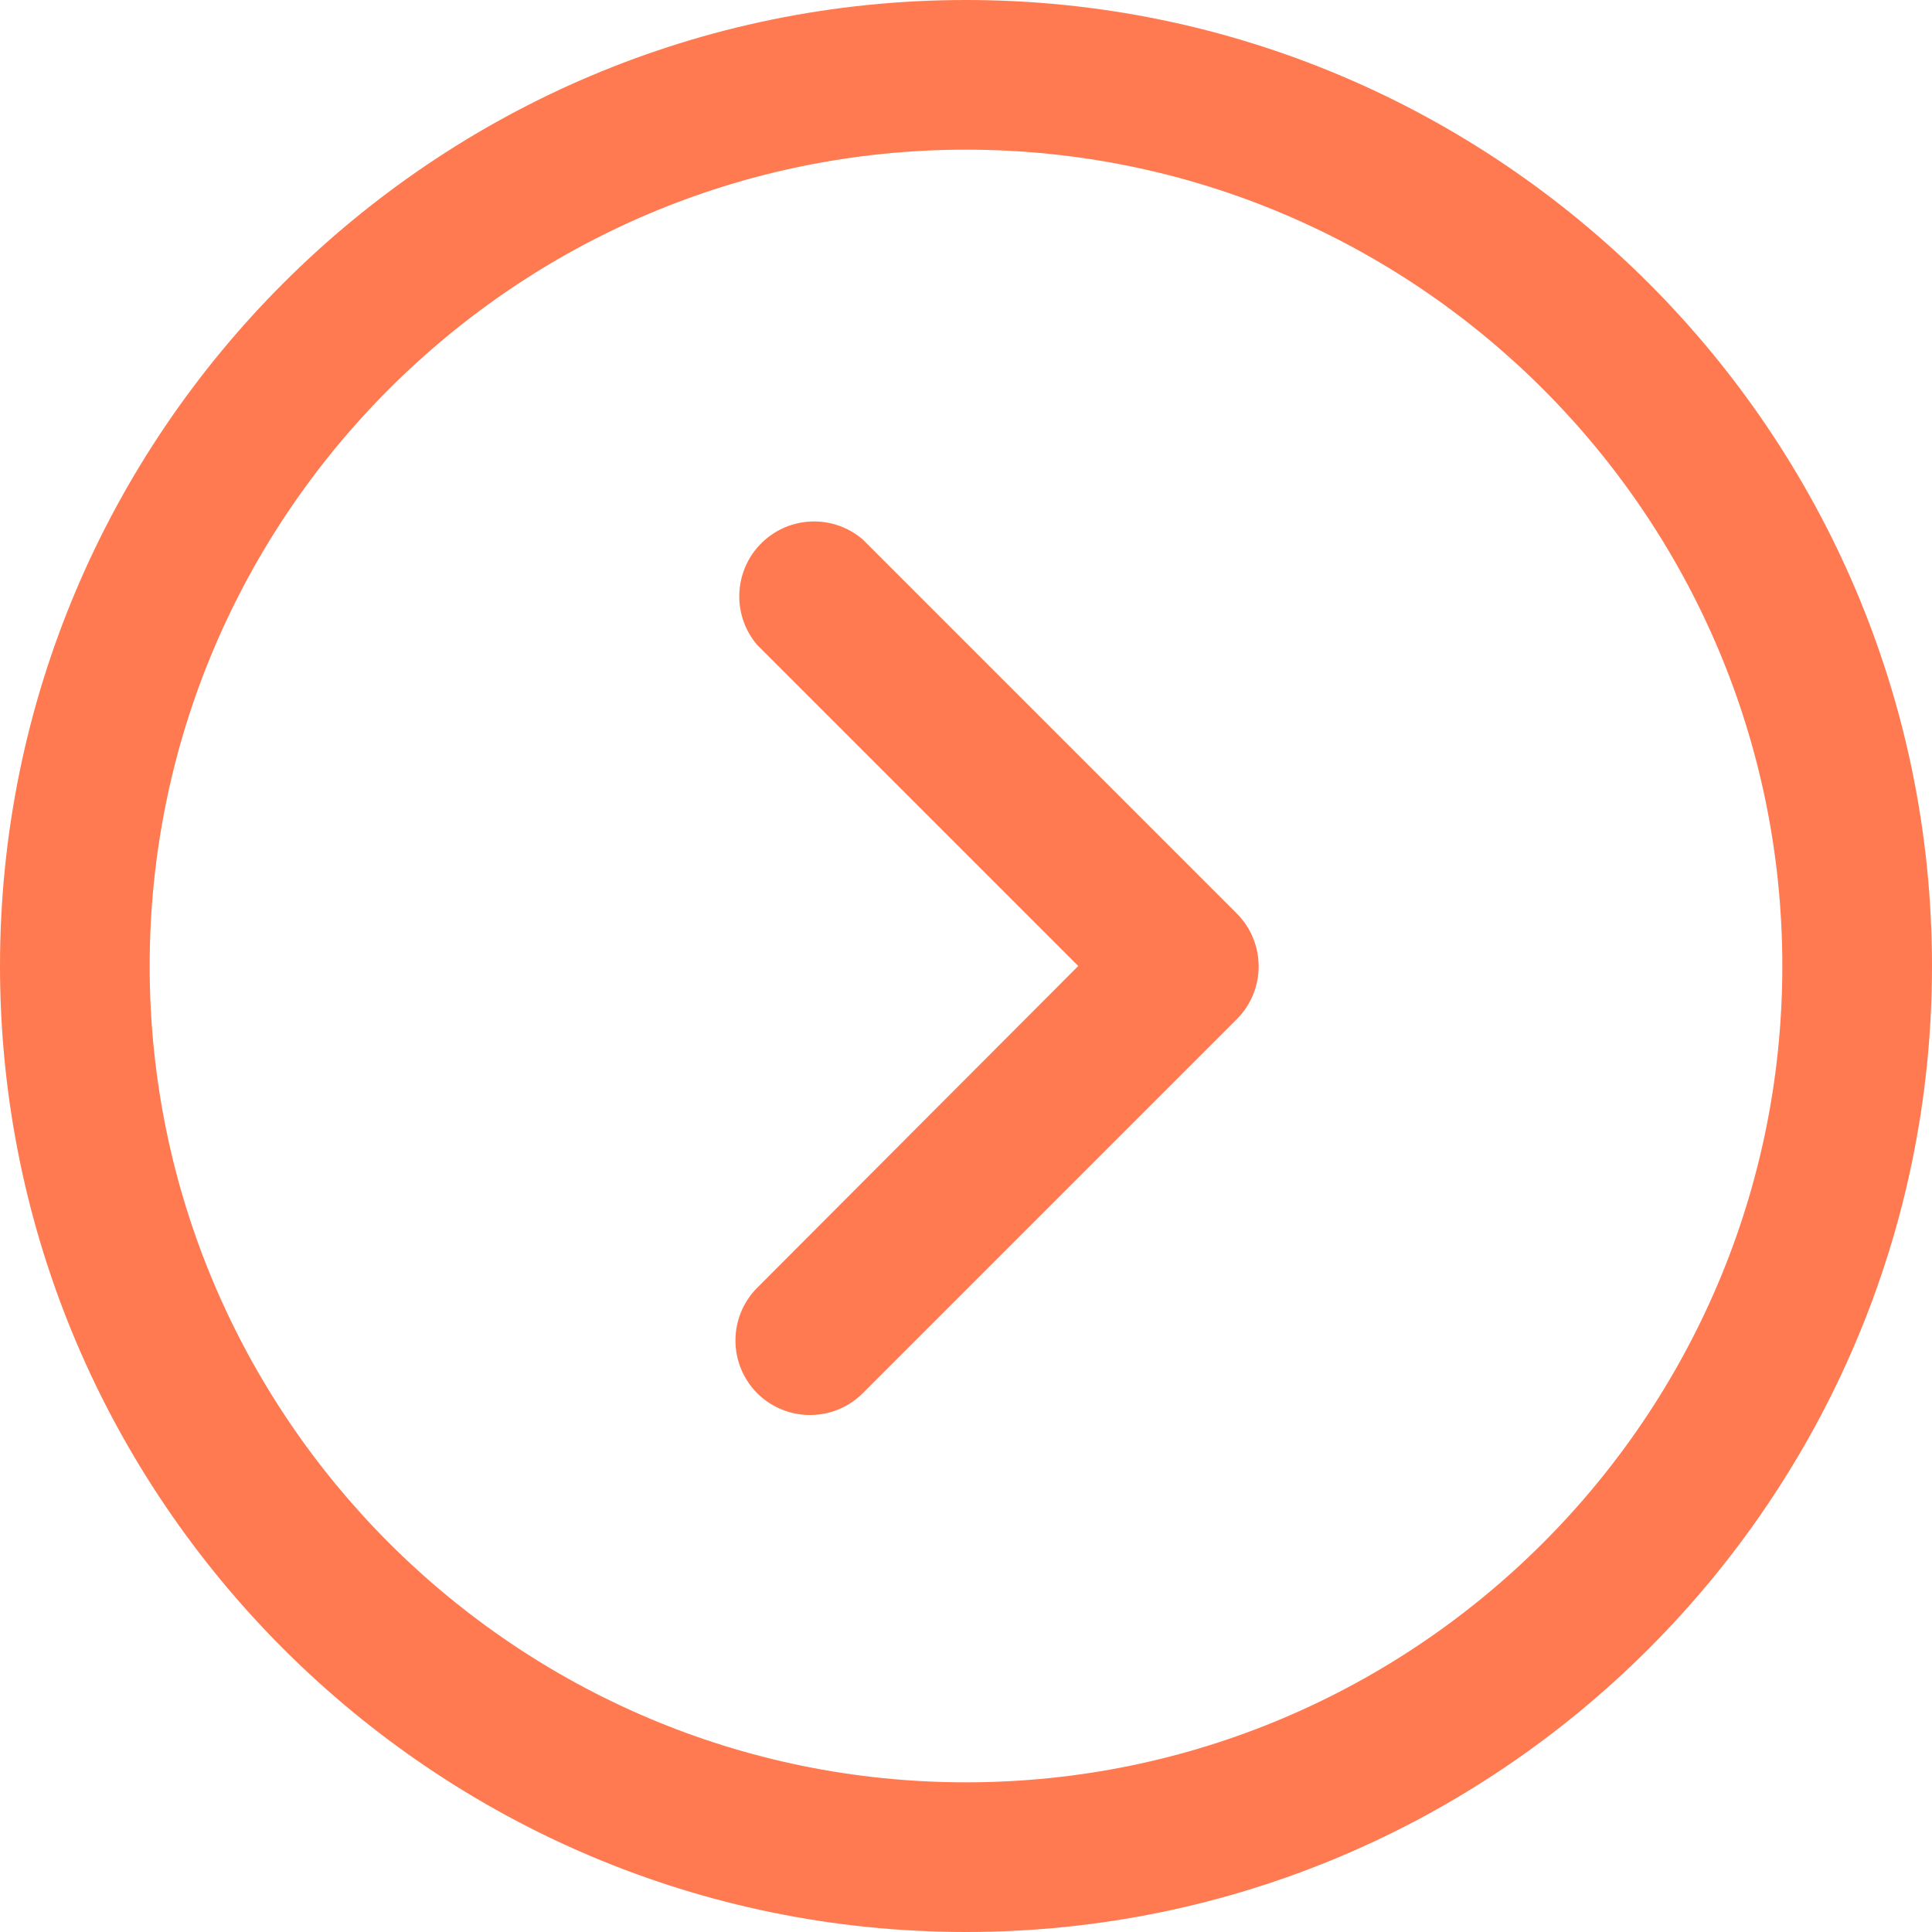
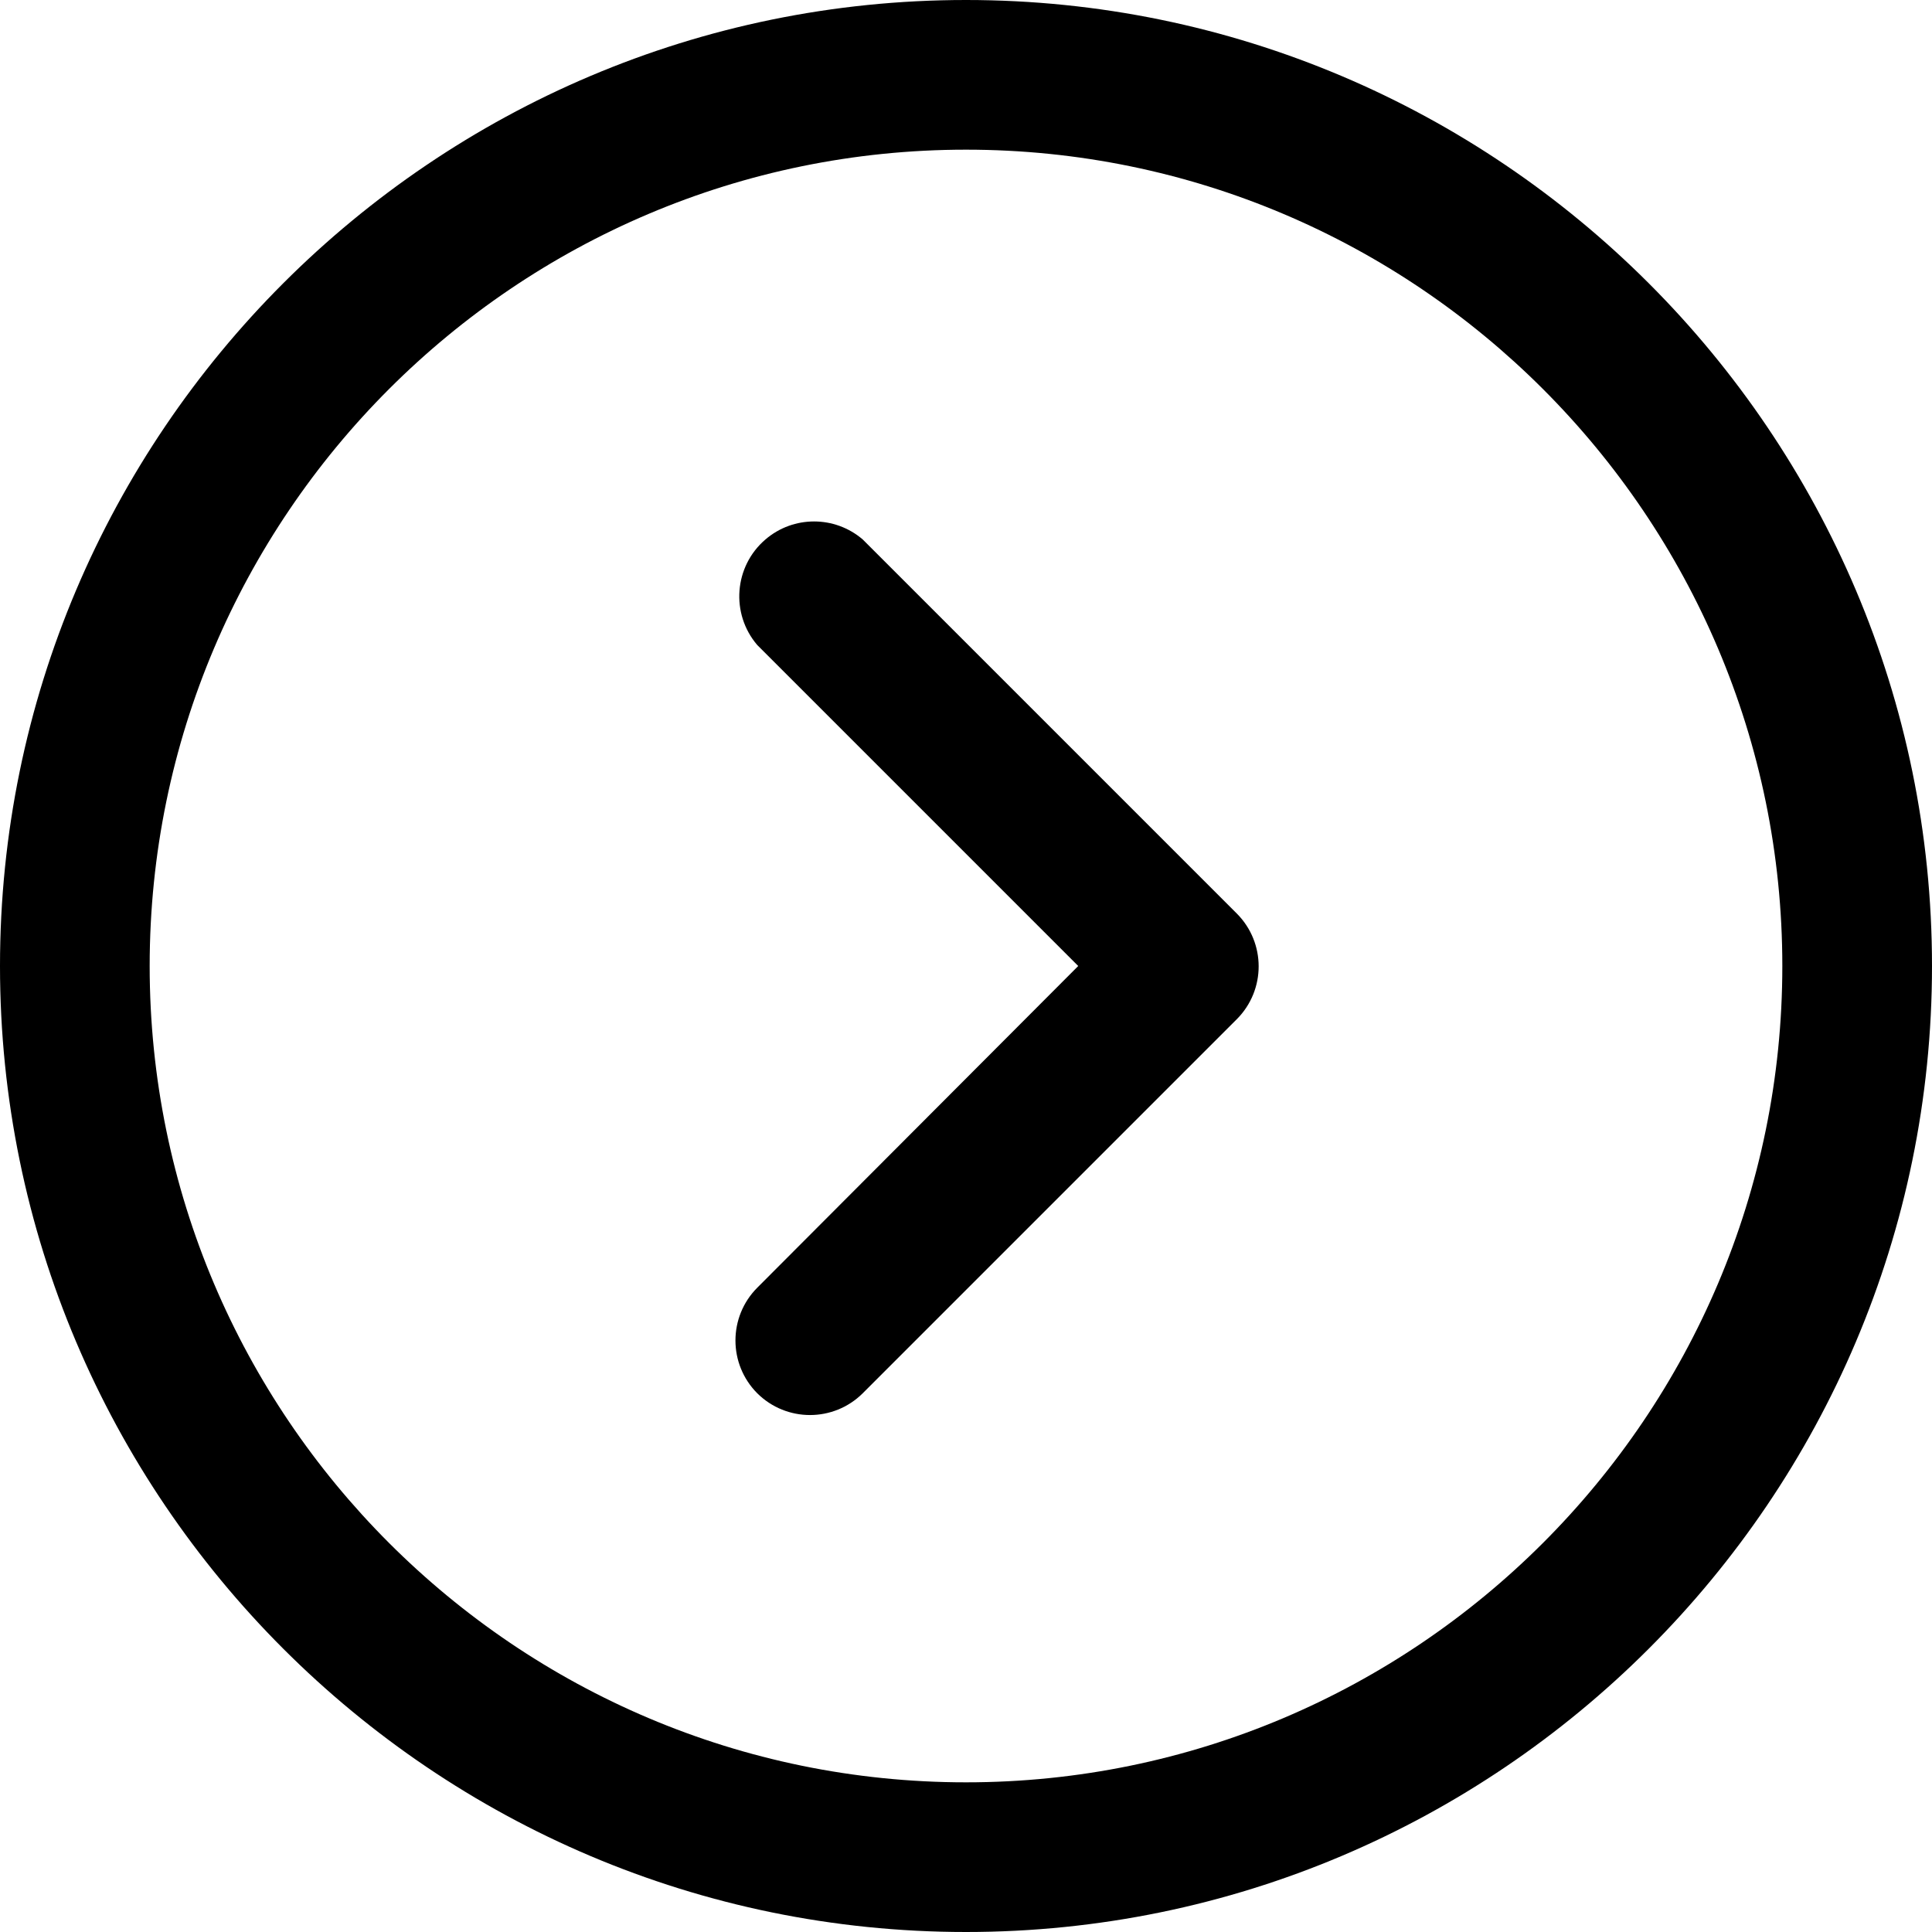
- <svg xmlns="http://www.w3.org/2000/svg" width="34" height="34" viewBox="0 0 34 34" fill="none">
-   <path d="M34 17C34 7.626 26.374 -3.33327e-07 17 -7.43094e-07C7.626 -1.15286e-06 -3.33327e-07 7.626 -7.43094e-07 17C-1.15286e-06 26.374 7.627 34 17 34C26.373 34 34 26.374 34 17ZM2.634 17C2.634 9.079 9.078 2.634 17 2.634C24.922 2.634 31.366 9.079 31.366 17C31.366 24.922 24.922 31.366 17 31.366C9.078 31.366 2.634 24.921 2.634 17Z" fill="#FF7A50" />
-   <path d="M15.183 24.519L21.767 17.935C22.278 17.421 22.278 16.592 21.767 16.078L15.183 9.494C14.69 9.071 13.962 9.071 13.47 9.494C12.918 9.967 12.854 10.799 13.326 11.351L18.975 17L13.326 22.662C12.815 23.176 12.815 24.005 13.326 24.519C13.84 25.03 14.669 25.03 15.183 24.519Z" fill="#FF7A50" />
+ <svg xmlns="http://www.w3.org/2000/svg" width="34" height="34" viewBox="0 0 34 34">
+   <path d="M34 17C34 7.626 26.374 -3.33327e-07 17 -7.43094e-07C7.626 -1.15286e-06 -3.33327e-07 7.626 -7.43094e-07 17C-1.15286e-06 26.374 7.627 34 17 34C26.373 34 34 26.374 34 17ZM2.634 17C2.634 9.079 9.078 2.634 17 2.634C24.922 2.634 31.366 9.079 31.366 17C31.366 24.922 24.922 31.366 17 31.366C9.078 31.366 2.634 24.921 2.634 17Z" />
+   <path d="M15.183 24.519L21.767 17.935C22.278 17.421 22.278 16.592 21.767 16.078L15.183 9.494C14.69 9.071 13.962 9.071 13.47 9.494C12.918 9.967 12.854 10.799 13.326 11.351L18.975 17L13.326 22.662C12.815 23.176 12.815 24.005 13.326 24.519C13.84 25.03 14.669 25.03 15.183 24.519Z" />
</svg>
